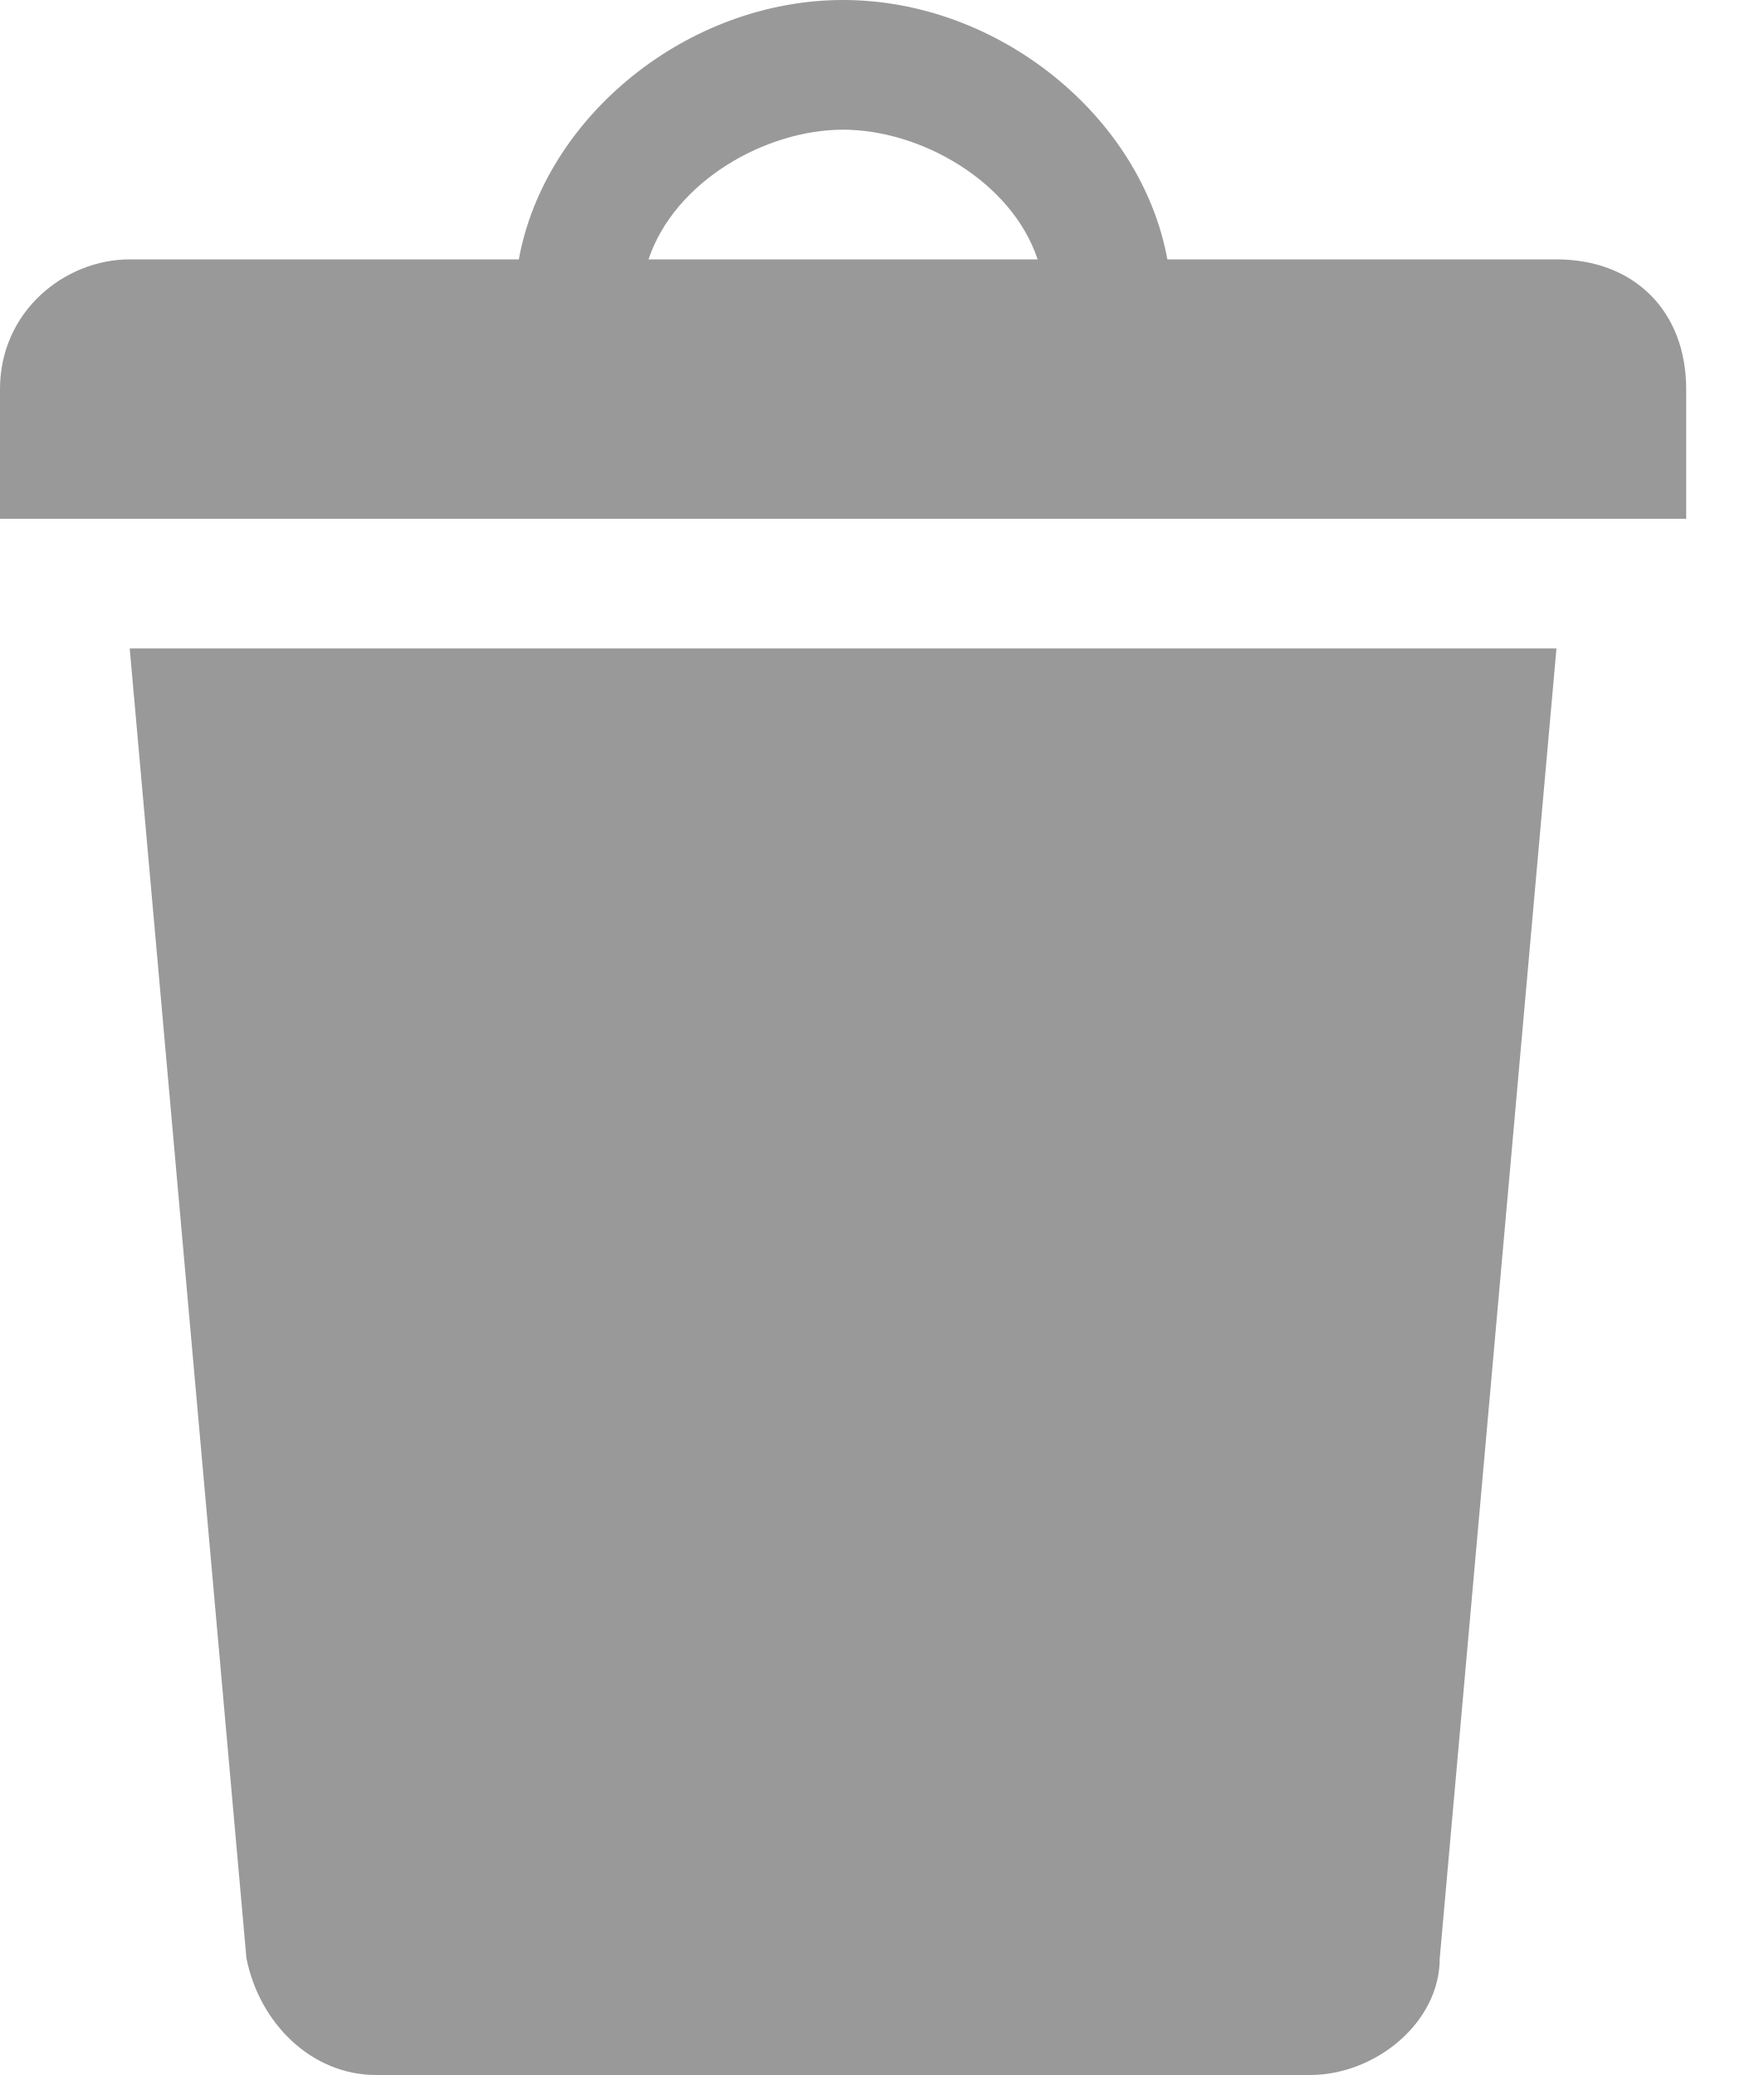
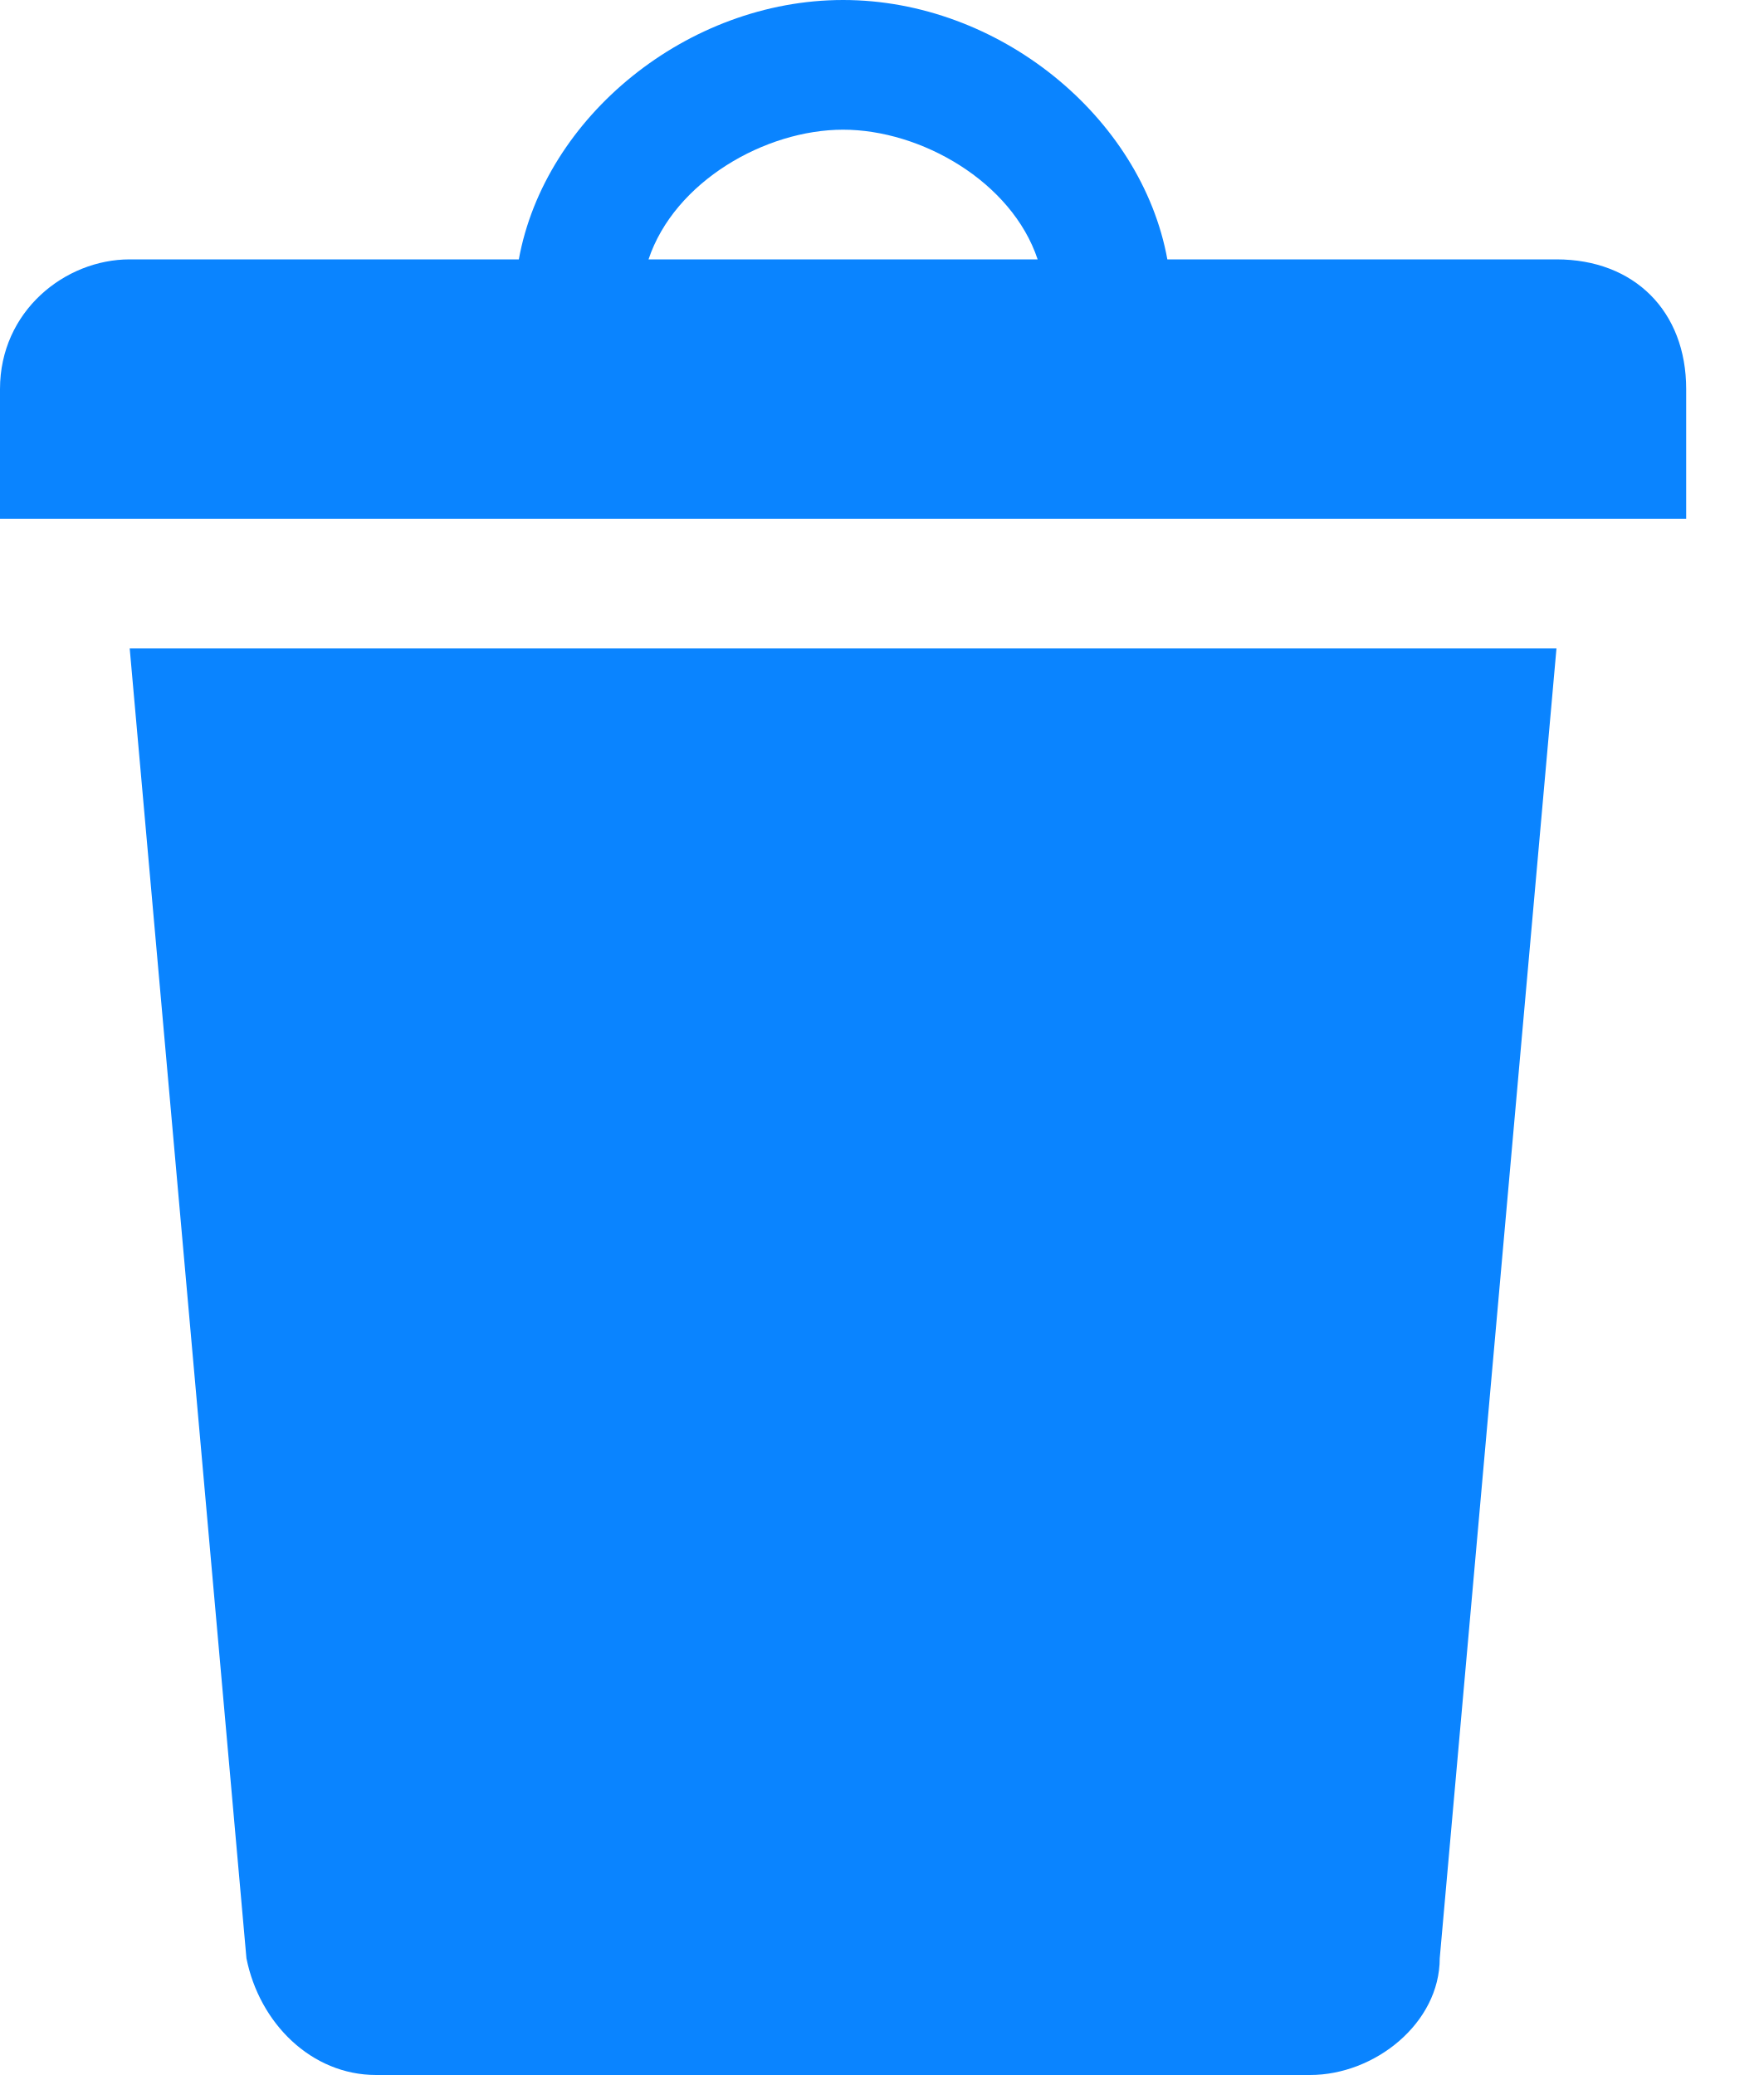
<svg xmlns="http://www.w3.org/2000/svg" width="17" height="20" viewBox="0 0 17 20" fill="none">
-   <path d="M11.25 2.5H15C15.75 2.5 16.25 3 16.25 3.75V5H0V3.75C0 3 0.625 2.5 1.25 2.5H5C5.25 1.125 6.625 0 8.125 0C9.625 0 11 1.125 11.25 2.5ZM6.25 2.5H10C9.75 1.75 8.875 1.25 8.125 1.25C7.375 1.25 6.5 1.75 6.25 2.5ZM1.25 6.25H15L13.875 18.875C13.875 19.5 13.25 20 12.625 20H3.625C3 20 2.5 19.5 2.375 18.875L1.25 6.25Z" fill="#999999" />
+   <path d="M11.25 2.5H15C15.75 2.5 16.25 3 16.25 3.75V5H0V3.75C0 3 0.625 2.5 1.25 2.5H5C5.25 1.125 6.625 0 8.125 0C9.625 0 11 1.125 11.25 2.5ZM6.25 2.5H10C9.75 1.75 8.875 1.25 8.125 1.25C7.375 1.25 6.5 1.75 6.25 2.5ZM1.25 6.25H15L13.875 18.875C13.875 19.5 13.25 20 12.625 20H3.625C3 20 2.5 19.5 2.375 18.875L1.25 6.25Z" fill="#0A84FF" />
</svg>
